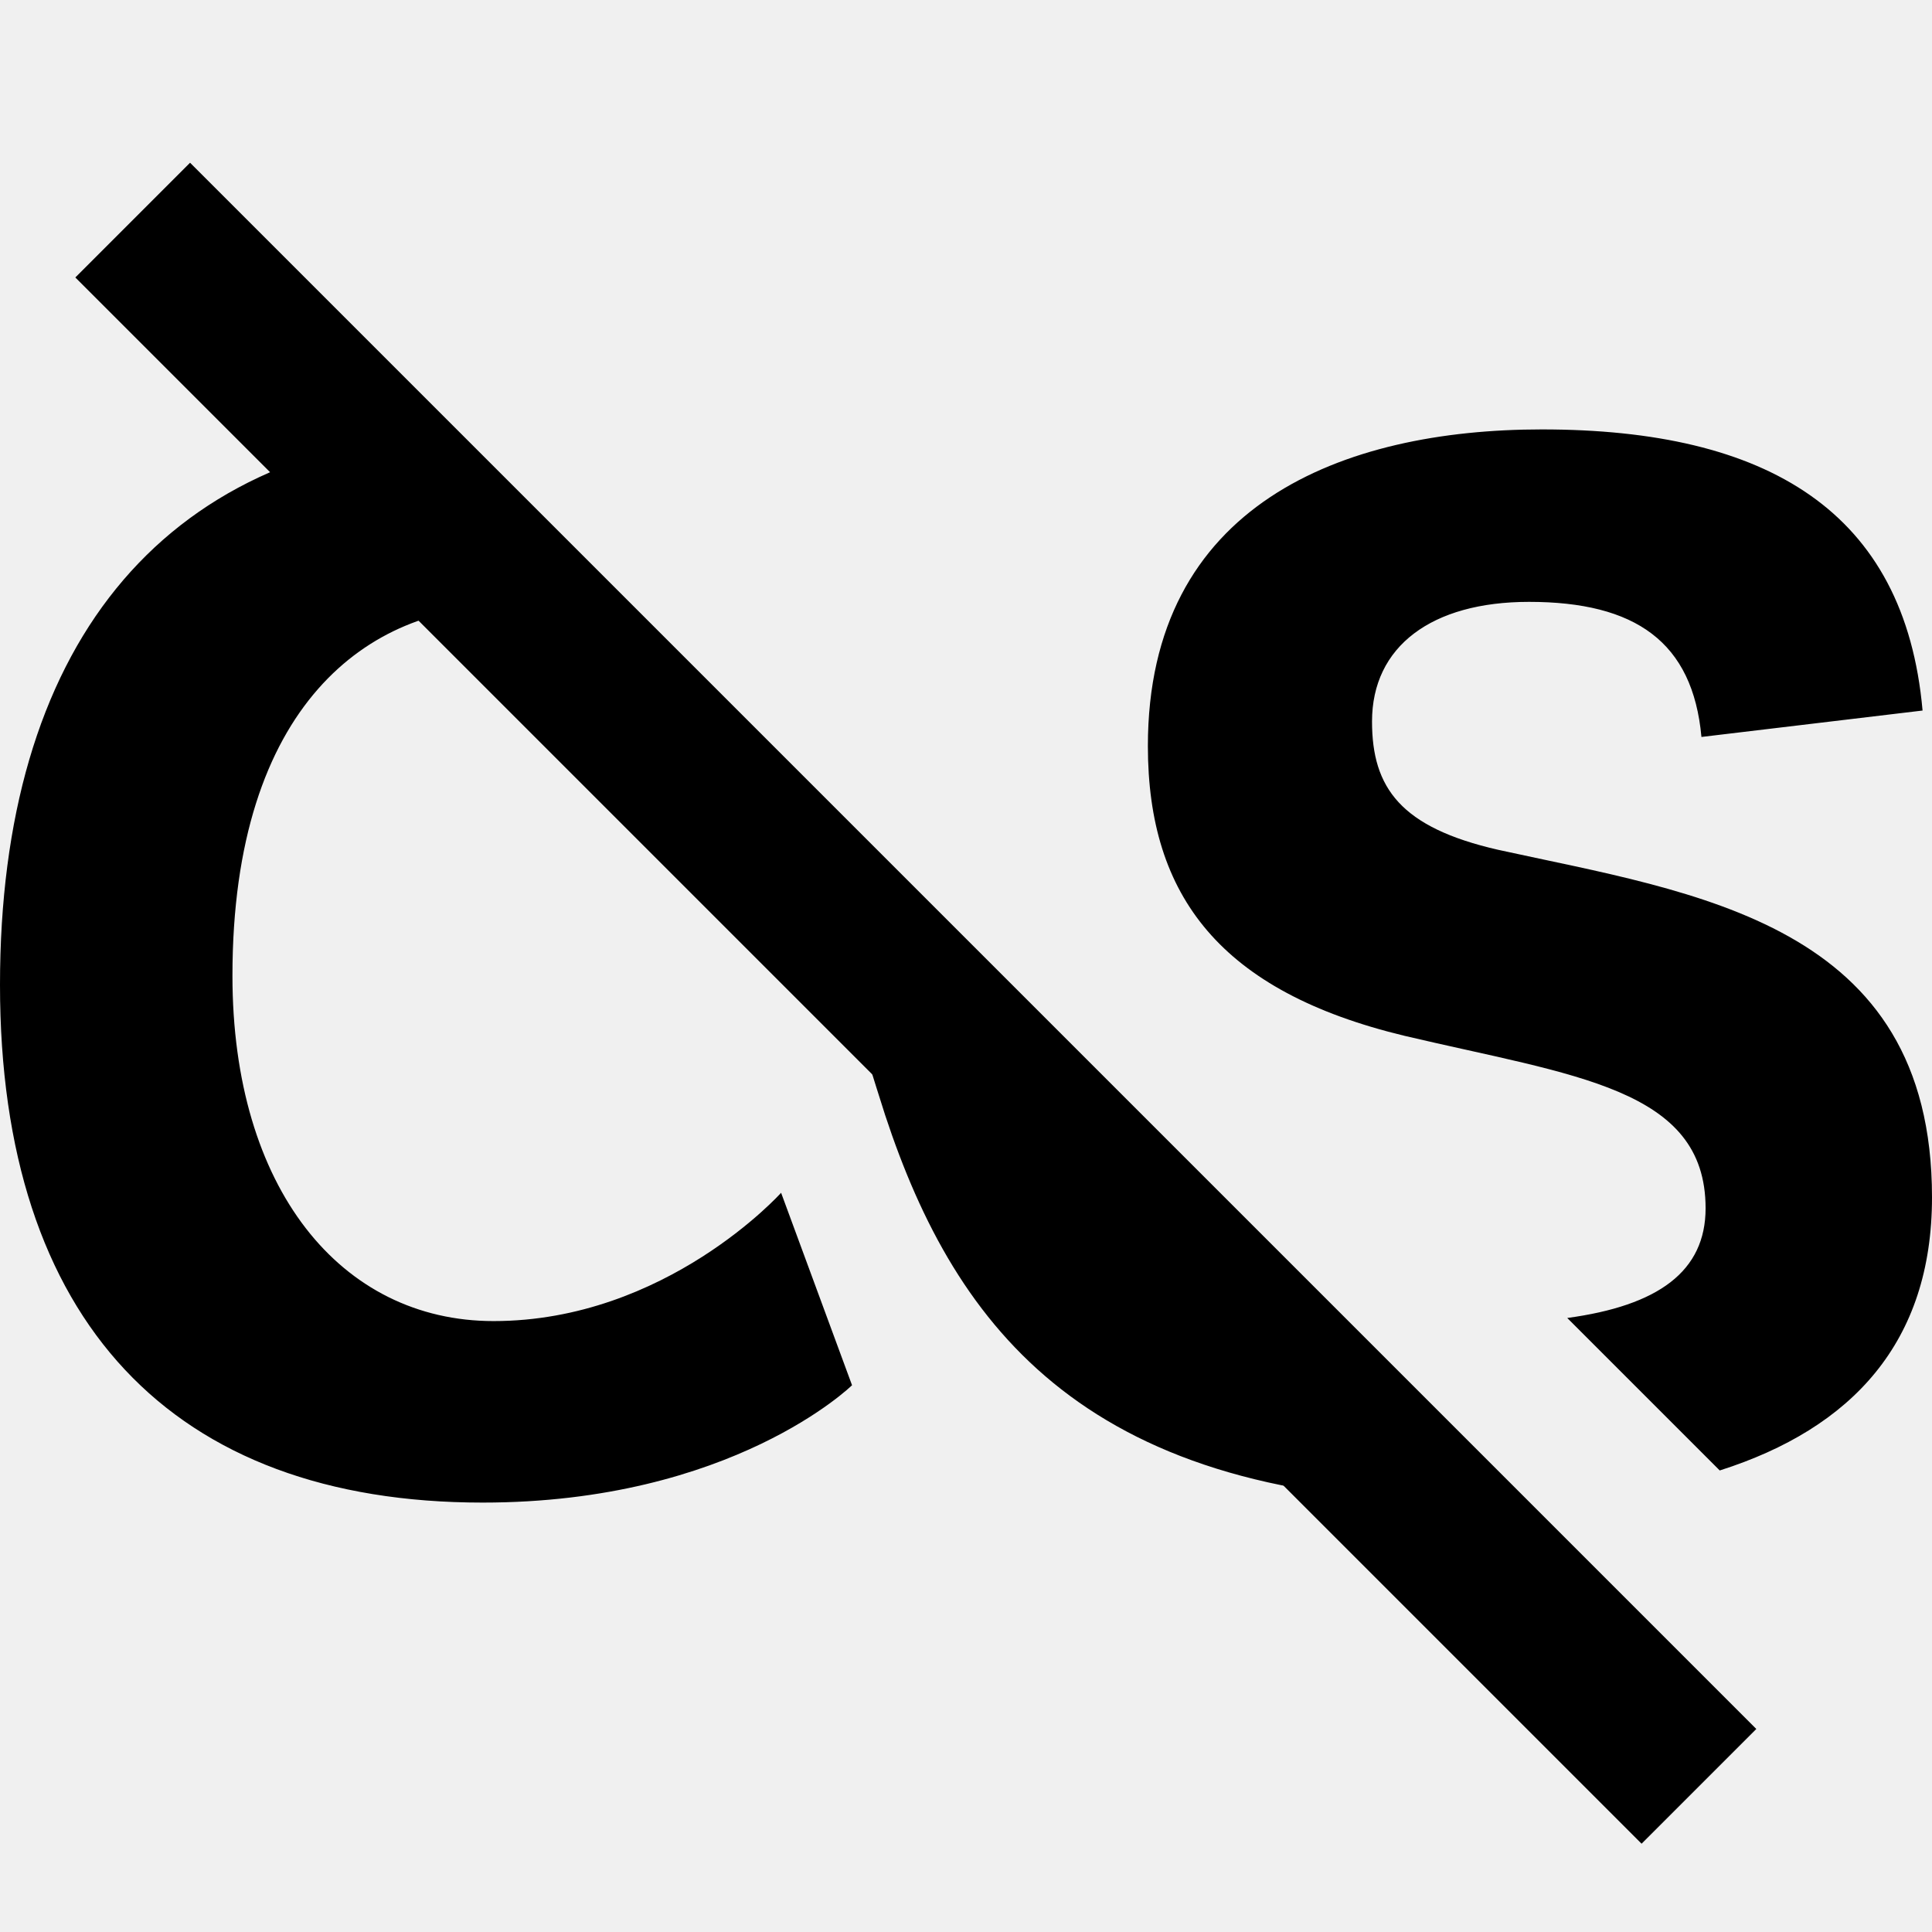
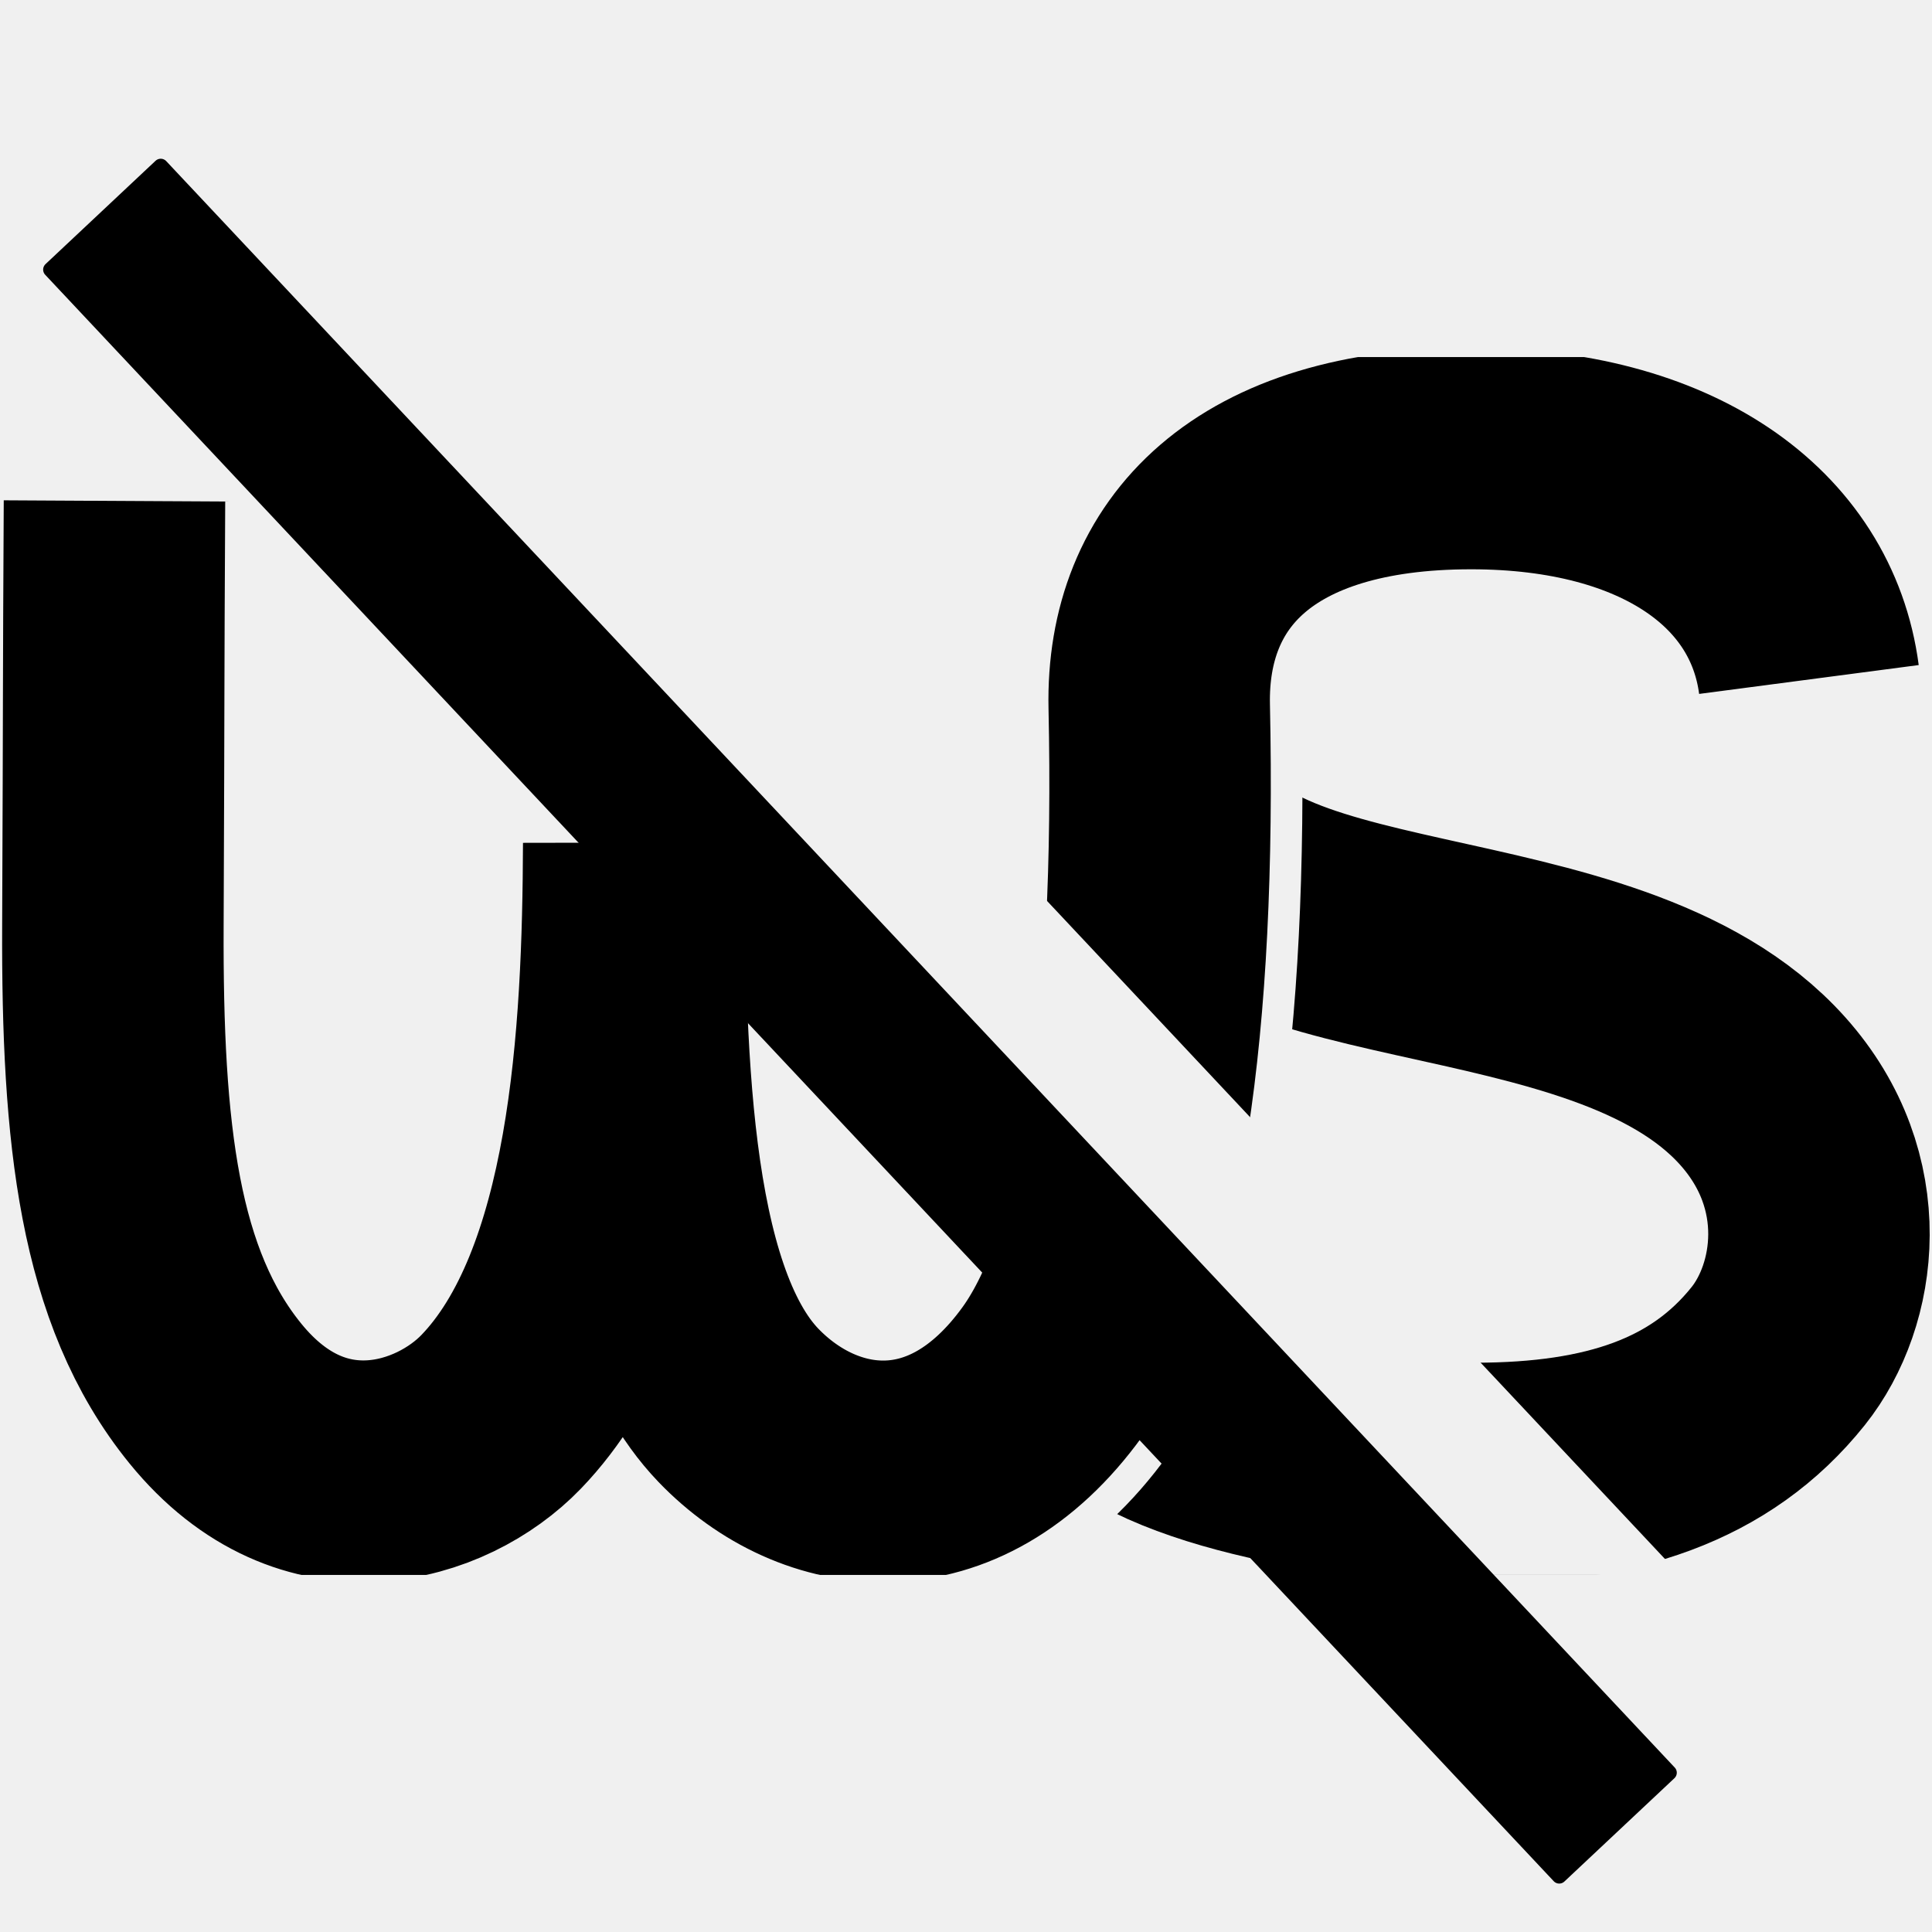
- <svg xmlns="http://www.w3.org/2000/svg" viewBox="0 0 512 512">
-   <path d="M 127.9 398.2 C 45.7 398.2 0 350.1 0 261 C 0 172.341 41.803 118.624 120.771 114.109 L 298.877 292.215 C 309.36 316.572 325.017 335.584 351.393 344.73 L 404.546 397.884 C 399.812 398.096 394.96 398.2 390 398.2 C 288.6 398.2 253.4 352.5 234.6 295.6 C 208.5 214 200.2 160.7 133.7 160.7 C 98 160.7 61.6 186.5 61.6 258.6 C 61.6 314.9 90.3 350.1 130.8 350.1 C 176.5 350.1 207 316.1 207 316.1 L 225.8 367.1 C 225.8 367.1 194.1 398.2 127.9 398.2 Z M 452 320.2 C 452 288.3 417.1 285.1 372.2 274.5 C 323.6 262.8 304.2 237.6 304.2 197.7 C 304.2 133.7 355.8 113.8 408.6 113.8 C 468.4 113.8 504.8 135.5 509.5 188.3 L 450.9 195.3 C 448.6 170.1 433.4 159.5 405.2 159.5 C 379.4 159.5 363.6 171.3 363.6 191.2 C 363.6 208.8 371.2 219.3 397 225.2 C 449.3 236.7 512 244.4 512 317.3 C 512 355.712 490.818 378.526 455.747 389.687 L 415.338 349.278 C 439.427 346.015 452 336.951 452 320.2 Z" />
-   <rect x="539.749" y="227.687" width="586" height="42" style="stroke: rgb(0, 0, 0);" transform="matrix(0.707107, 0.707106, -0.707106, 0.707107, -170.2916, -498.8277)" />
+ <svg xmlns="http://www.w3.org/2000/svg" clip-rule="evenodd" fill-rule="evenodd" stroke-linejoin="round" stroke-miterlimit="2" viewBox="0 0 128 128" version="1.1" id="svg8569">
+   <defs id="defs68089" />
+   <mask id="letterMask" maskUnits="userSpaceOnUse">
+     <rect width="1337" height="744" fill="white" id="rect8556" />
+     <path style="fill: none; stroke-linejoin: miter; stroke-width: 9px; stroke: rgb(0, 0, 0);" d="M 57.123 78.219 C 59.668 80.866 63.929 81.479 67.048 77.159 C 69.574 73.66 70.638 66.107 70.424 56.132" id="path8558" />
+   </mask>
+   <mask id="crossmask">
+     <rect fill="white" width="100%" height="100%" id="rect69777" />
+     <rect x="15.607" y="-5.621" width="146" height="5" style="stroke:#000000" transform="rotate(46.80017)" id="rect69779-2" />
+   </mask>
+   <g id="logo" transform="matrix(2.096107,0,0,2.096107,-70.81396,-70.84884)" mask="url(#crossmask)">
+     <path style="fill:none;stroke:#000000;stroke-width:7px;stroke-opacity:1" d="m 68.788,77.163 c 1.692,2.258 8.32,3.212 11.638,3.209 4.264,-0.004 7.426,-1.035 9.564,-3.712 1.527,-1.913 2.066,-5.512 -0.488,-8.37 -5.033,-5.632 -17.568,-3.46 -18.778,-9.153 -0.54,-2.542 -0.137,-1.181 -0.083,-1.485" mask="url(#letterMask)" id="logos" />
+     <path style="display:inline;fill:none;stroke:#000000;stroke-width:7px;stroke-linejoin:miter;stroke-opacity:1" d="m 37.402,49.633 c -0.034,6.166 -0.017,5.613 -0.05,13.419 -0.028,6.61 0.501,11.431 3.244,14.8 3.103,3.811 7.167,2.502 9.024,0.576 3.771,-3.909 4.172,-11.898 4.194,-17.975 0.043,6.163 0.051,14.378 3.309,17.766 2.545,2.647 6.806,3.26 9.925,-1.06 2.526,-3.499 3.59,-11.052 3.376,-21.027 -0.097,-4.535 2.987,-7.837 9.855,-7.838 6.205,-10e-4 10.134,2.829 10.68,6.983" id="logow" />
+   </g>
+   <rect x="15.32" y="-0.221" width="146" height="10" style="stroke:#000000" transform="rotate(46.80017)" id="rect69779" />
</svg>
